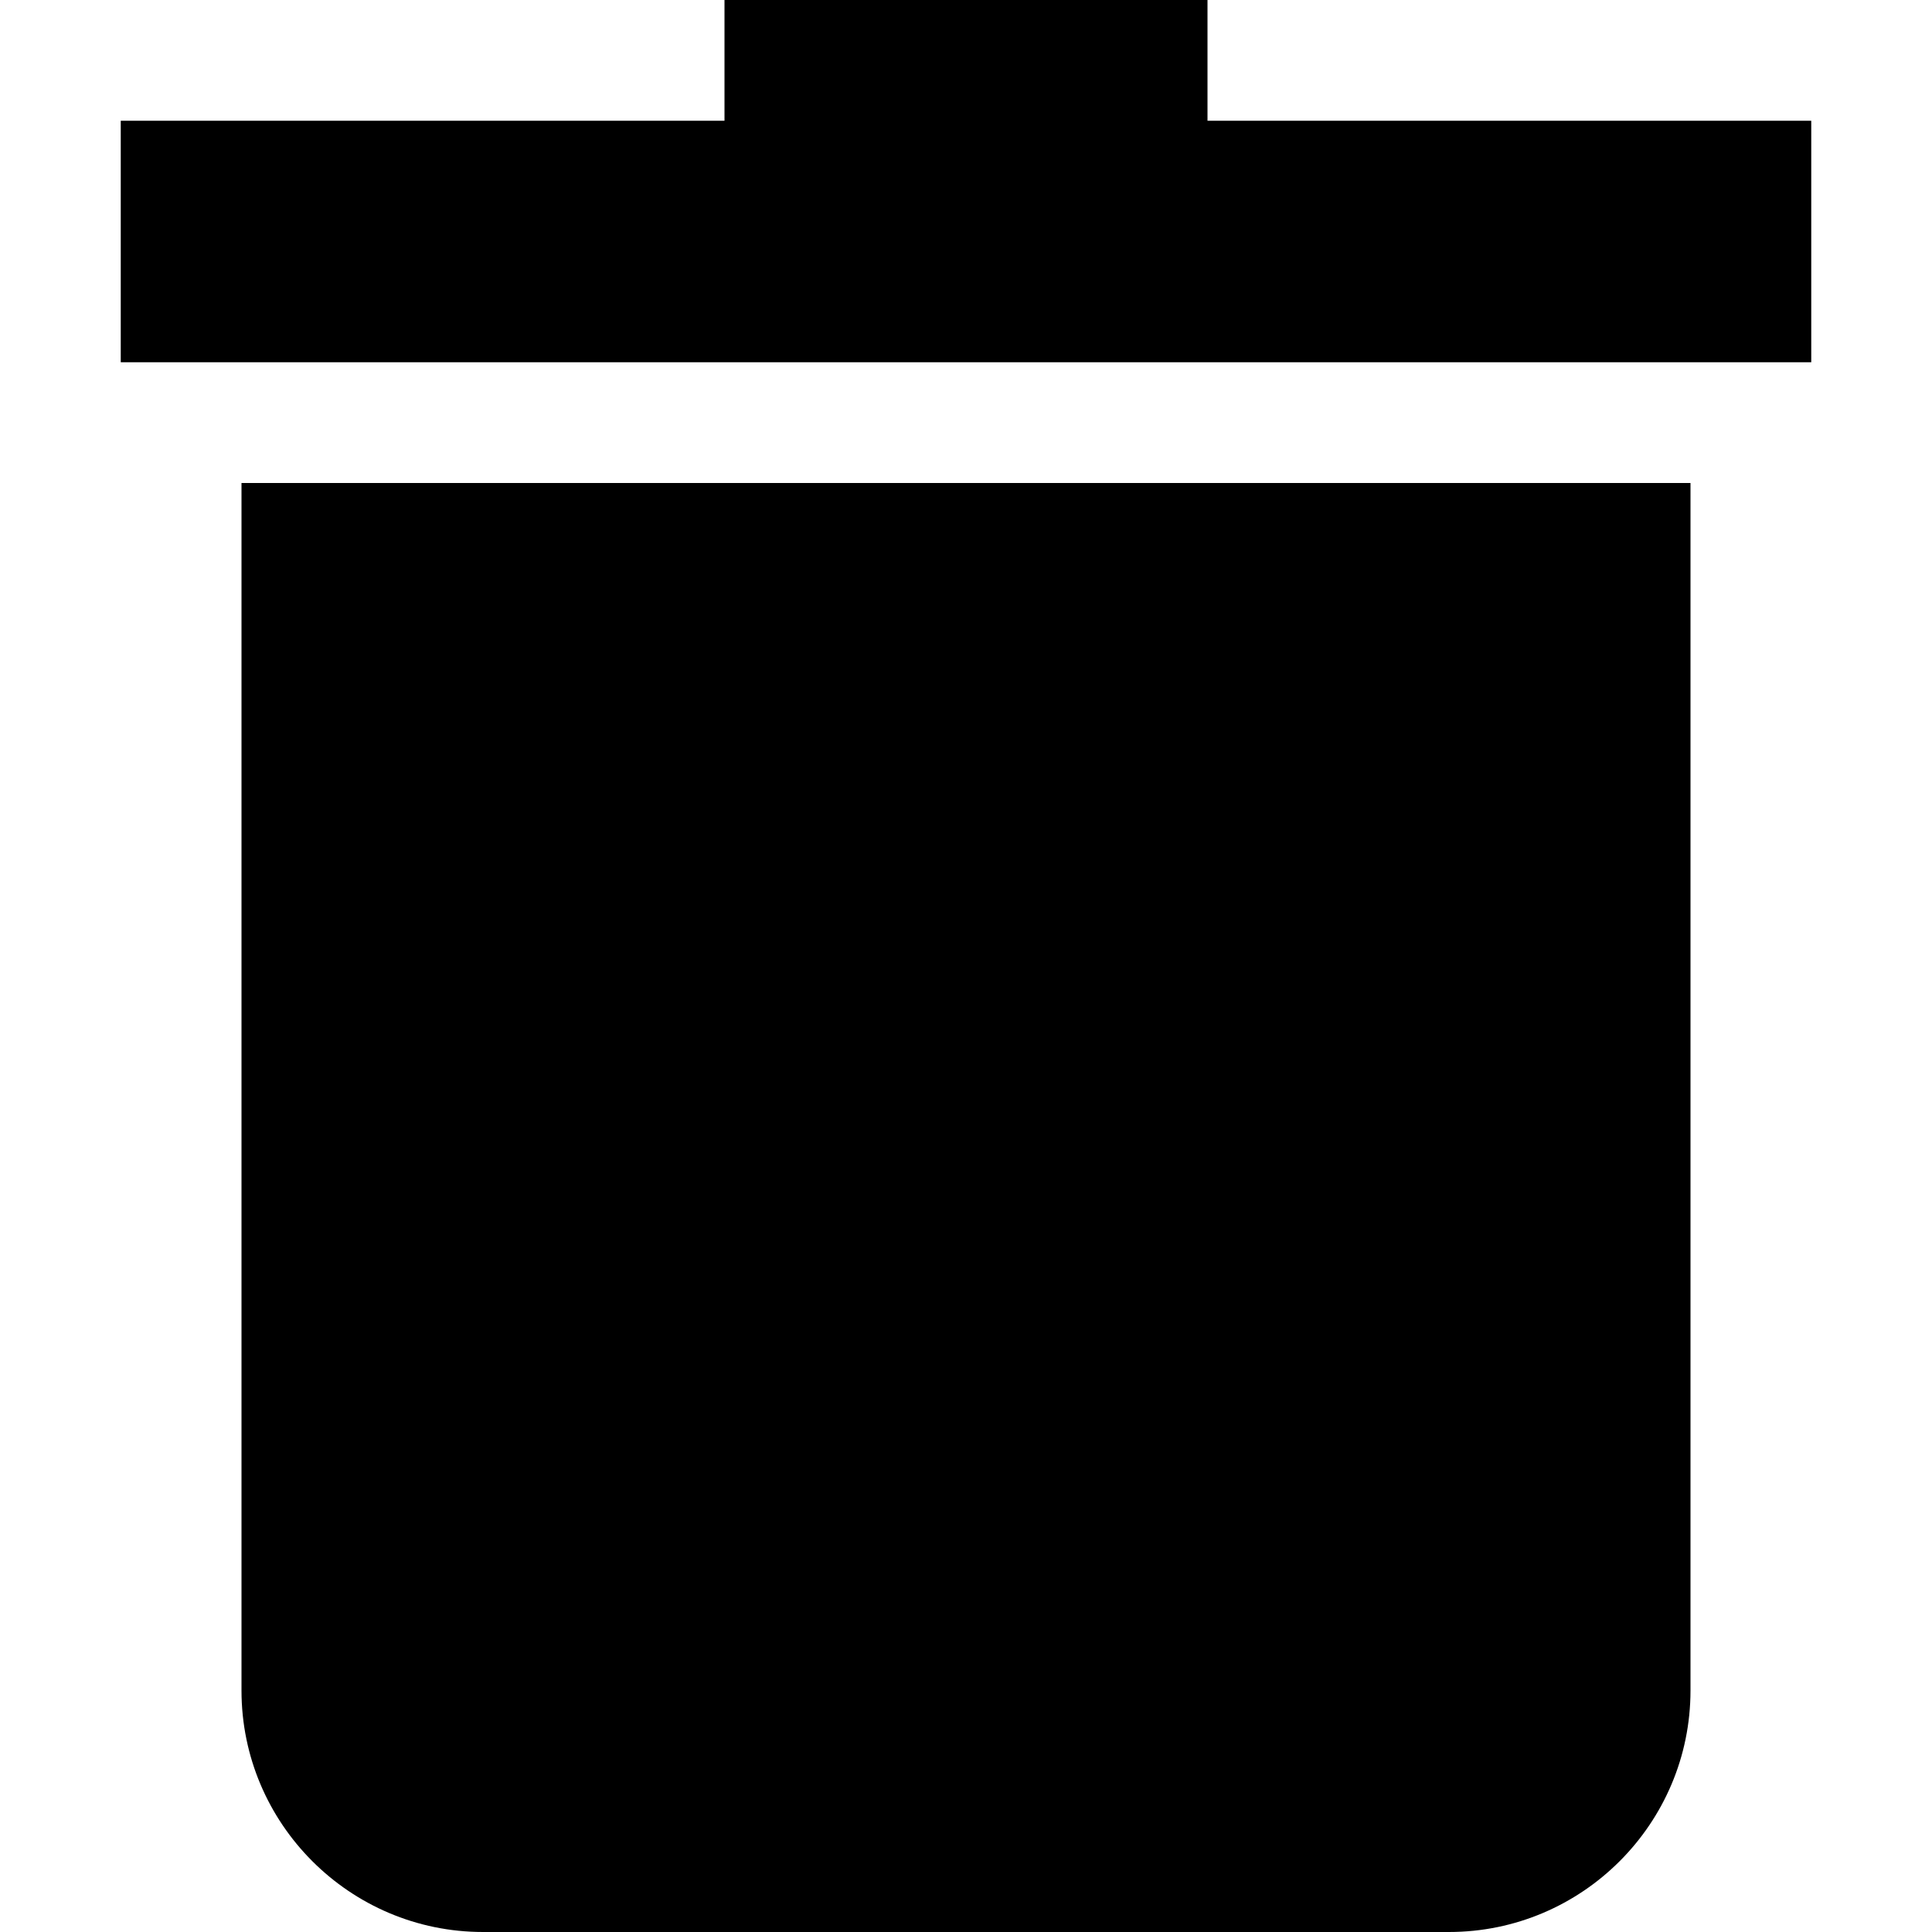
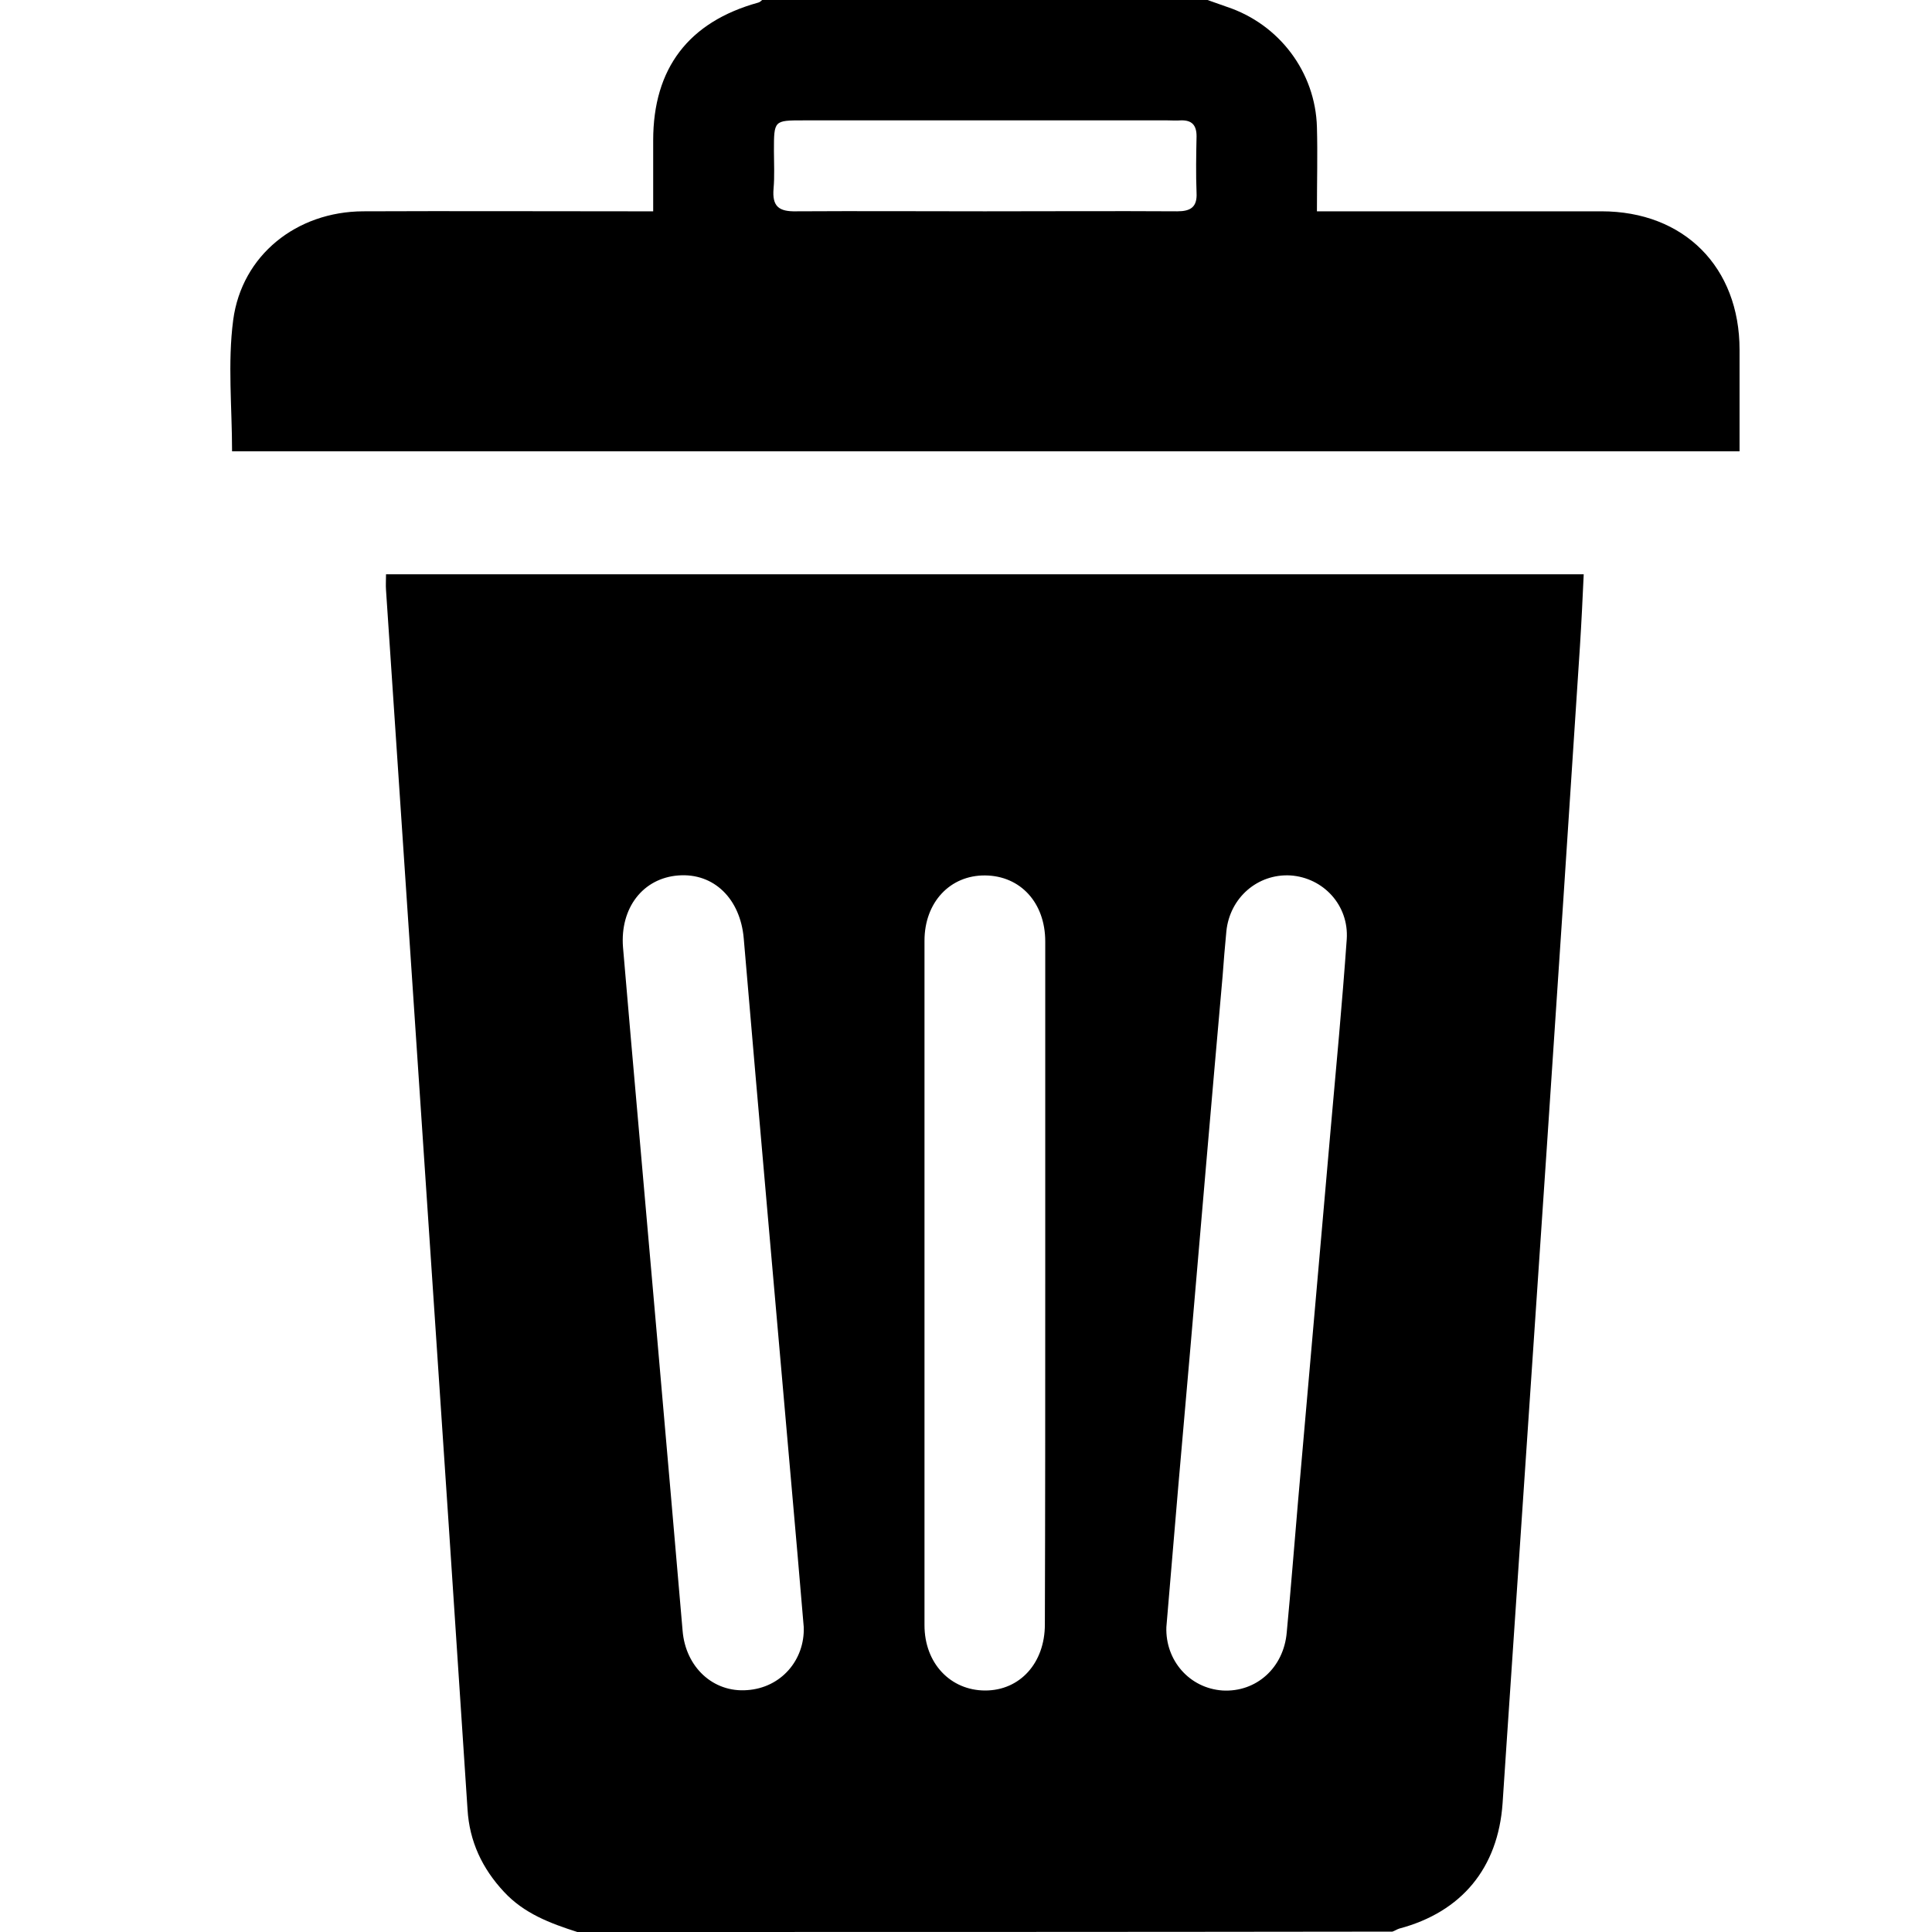
- <svg xmlns="http://www.w3.org/2000/svg" id="Capa_1" enable-background="new 0 0 515.556 515.556" height="512" viewBox="0 0 515.556 515.556" width="512">
-   <path d="m64.444 451.111c0 35.526 28.902 64.444 64.444 64.444h257.778c35.542 0 64.444-28.918 64.444-64.444v-322.222h-386.666z" />
-   <path d="m322.222 32.222v-32.222h-128.889v32.222h-161.111v64.444h451.111v-64.444z" />
+ <svg xmlns="http://www.w3.org/2000/svg" version="1.1" id="Capa_1" x="0px" y="0px" viewBox="0 0 512 512" style="enable-background:new 0 0 512 512;" xml:space="preserve">
+   <g id="fvKAK3.tif">
+     <g>
+       <path d="M153,512c-7.2-2.3-14.1-4.9-19.4-10.6c-5.8-6.2-9.2-13.4-9.7-21.9c-3.3-50.5-6.7-101-10.1-151.6    c-3.8-57.2-7.7-114.3-11.5-171.5c-0.1-1.3,0-2.6,0-4.2c105.9,0,211.4,0,317.4,0c-0.3,6.6-0.6,12.8-1,19.1    c-2.9,44.4-5.8,88.7-8.8,133.1c-3.5,52.3-7.1,104.7-10.6,157c-0.4,5.5-0.7,11-1.1,16.5c-1.2,17.1-10.8,28.8-27.4,33.2    c-0.6,0.2-1.2,0.6-1.8,0.8C297,512,225,512,153,512z M309.1,431.2c-0.3,8.8,6.1,16.2,14.9,16.8c8.9,0.5,16.2-6,17-15.4    c1.1-11.6,2-23.2,3-34.8c2.9-32.7,5.7-65.4,8.6-98.1c1.5-16.9,3.1-33.8,4.3-50.8c0.6-9-6.2-16.3-14.9-16.9    c-8.7-0.5-16.1,5.9-17,14.8c-0.4,4-0.7,8-1,11.9c-2.9,32.7-5.7,65.4-8.5,98.1C313.3,381.5,311.2,406,309.1,431.2z M213,431.2    c-1.1-13.2-2.2-25.6-3.3-38.1c-4.2-48.1-8.5-96.2-12.6-144.4c-0.9-10.5-7.9-17.4-17.3-16.7c-9.4,0.7-15.5,8.6-14.7,19    c0.7,8.1,1.4,16.3,2.1,24.4c4.6,52.3,9.2,104.5,13.7,156.8c0.8,9.6,8.1,16.4,17.1,15.7C207,447.3,213.3,439.9,213,431.2z M277,340    c0-30.2,0-60.3,0-90.5c0-10.3-6.6-17.4-15.9-17.5c-9.3-0.1-16.1,7.1-16.1,17.3c0,60.5,0,121,0,181.4c0,10.1,6.9,17.3,16.1,17.3    c9.2,0,15.8-7.3,15.8-17.5C277,400.3,277,370.1,277,340z" />
+       <path d="M320,0c1.7,0.6,3.4,1.2,5.1,1.8C339,6.4,348.6,19.1,349,33.7c0.2,7.2,0,14.3,0,22.3c1.9,0,3.6,0,5.4,0c23.3,0,46.7,0,70,0    c21.9,0,36.6,14.8,36.6,36.7c0,8.8,0,17.6,0,26.9c-133.3,0-266.4,0-399.5,0c0-11.6-1.2-23.4,0.3-34.8C64.1,67.6,78.6,56.1,96.2,56    c23.7-0.1,47.3,0,71,0c1.8,0,3.6,0,5.9,0c0-6.6,0-12.7,0-18.8c0-19.1,9.4-31.4,27.8-36.5c0.5-0.1,0.8-0.5,1.2-0.8    C241.4,0,280.7,0,320,0z M261,56c17,0,34-0.1,51,0c3.5,0,5.3-1.1,5.1-4.9c-0.2-5-0.1-10,0-15c0-3-1.3-4.3-4.2-4.2    c-1.2,0.1-2.3,0-3.5,0c-32.2,0-64.3,0-96.5,0c-7.8,0-7.8,0-7.8,8.1c0,3.3,0.2,6.7-0.1,10c-0.4,4.7,1.4,6.1,6,6    C227.7,55.9,244.3,56,261,56z" />
+     </g>
+   </g>
</svg>
